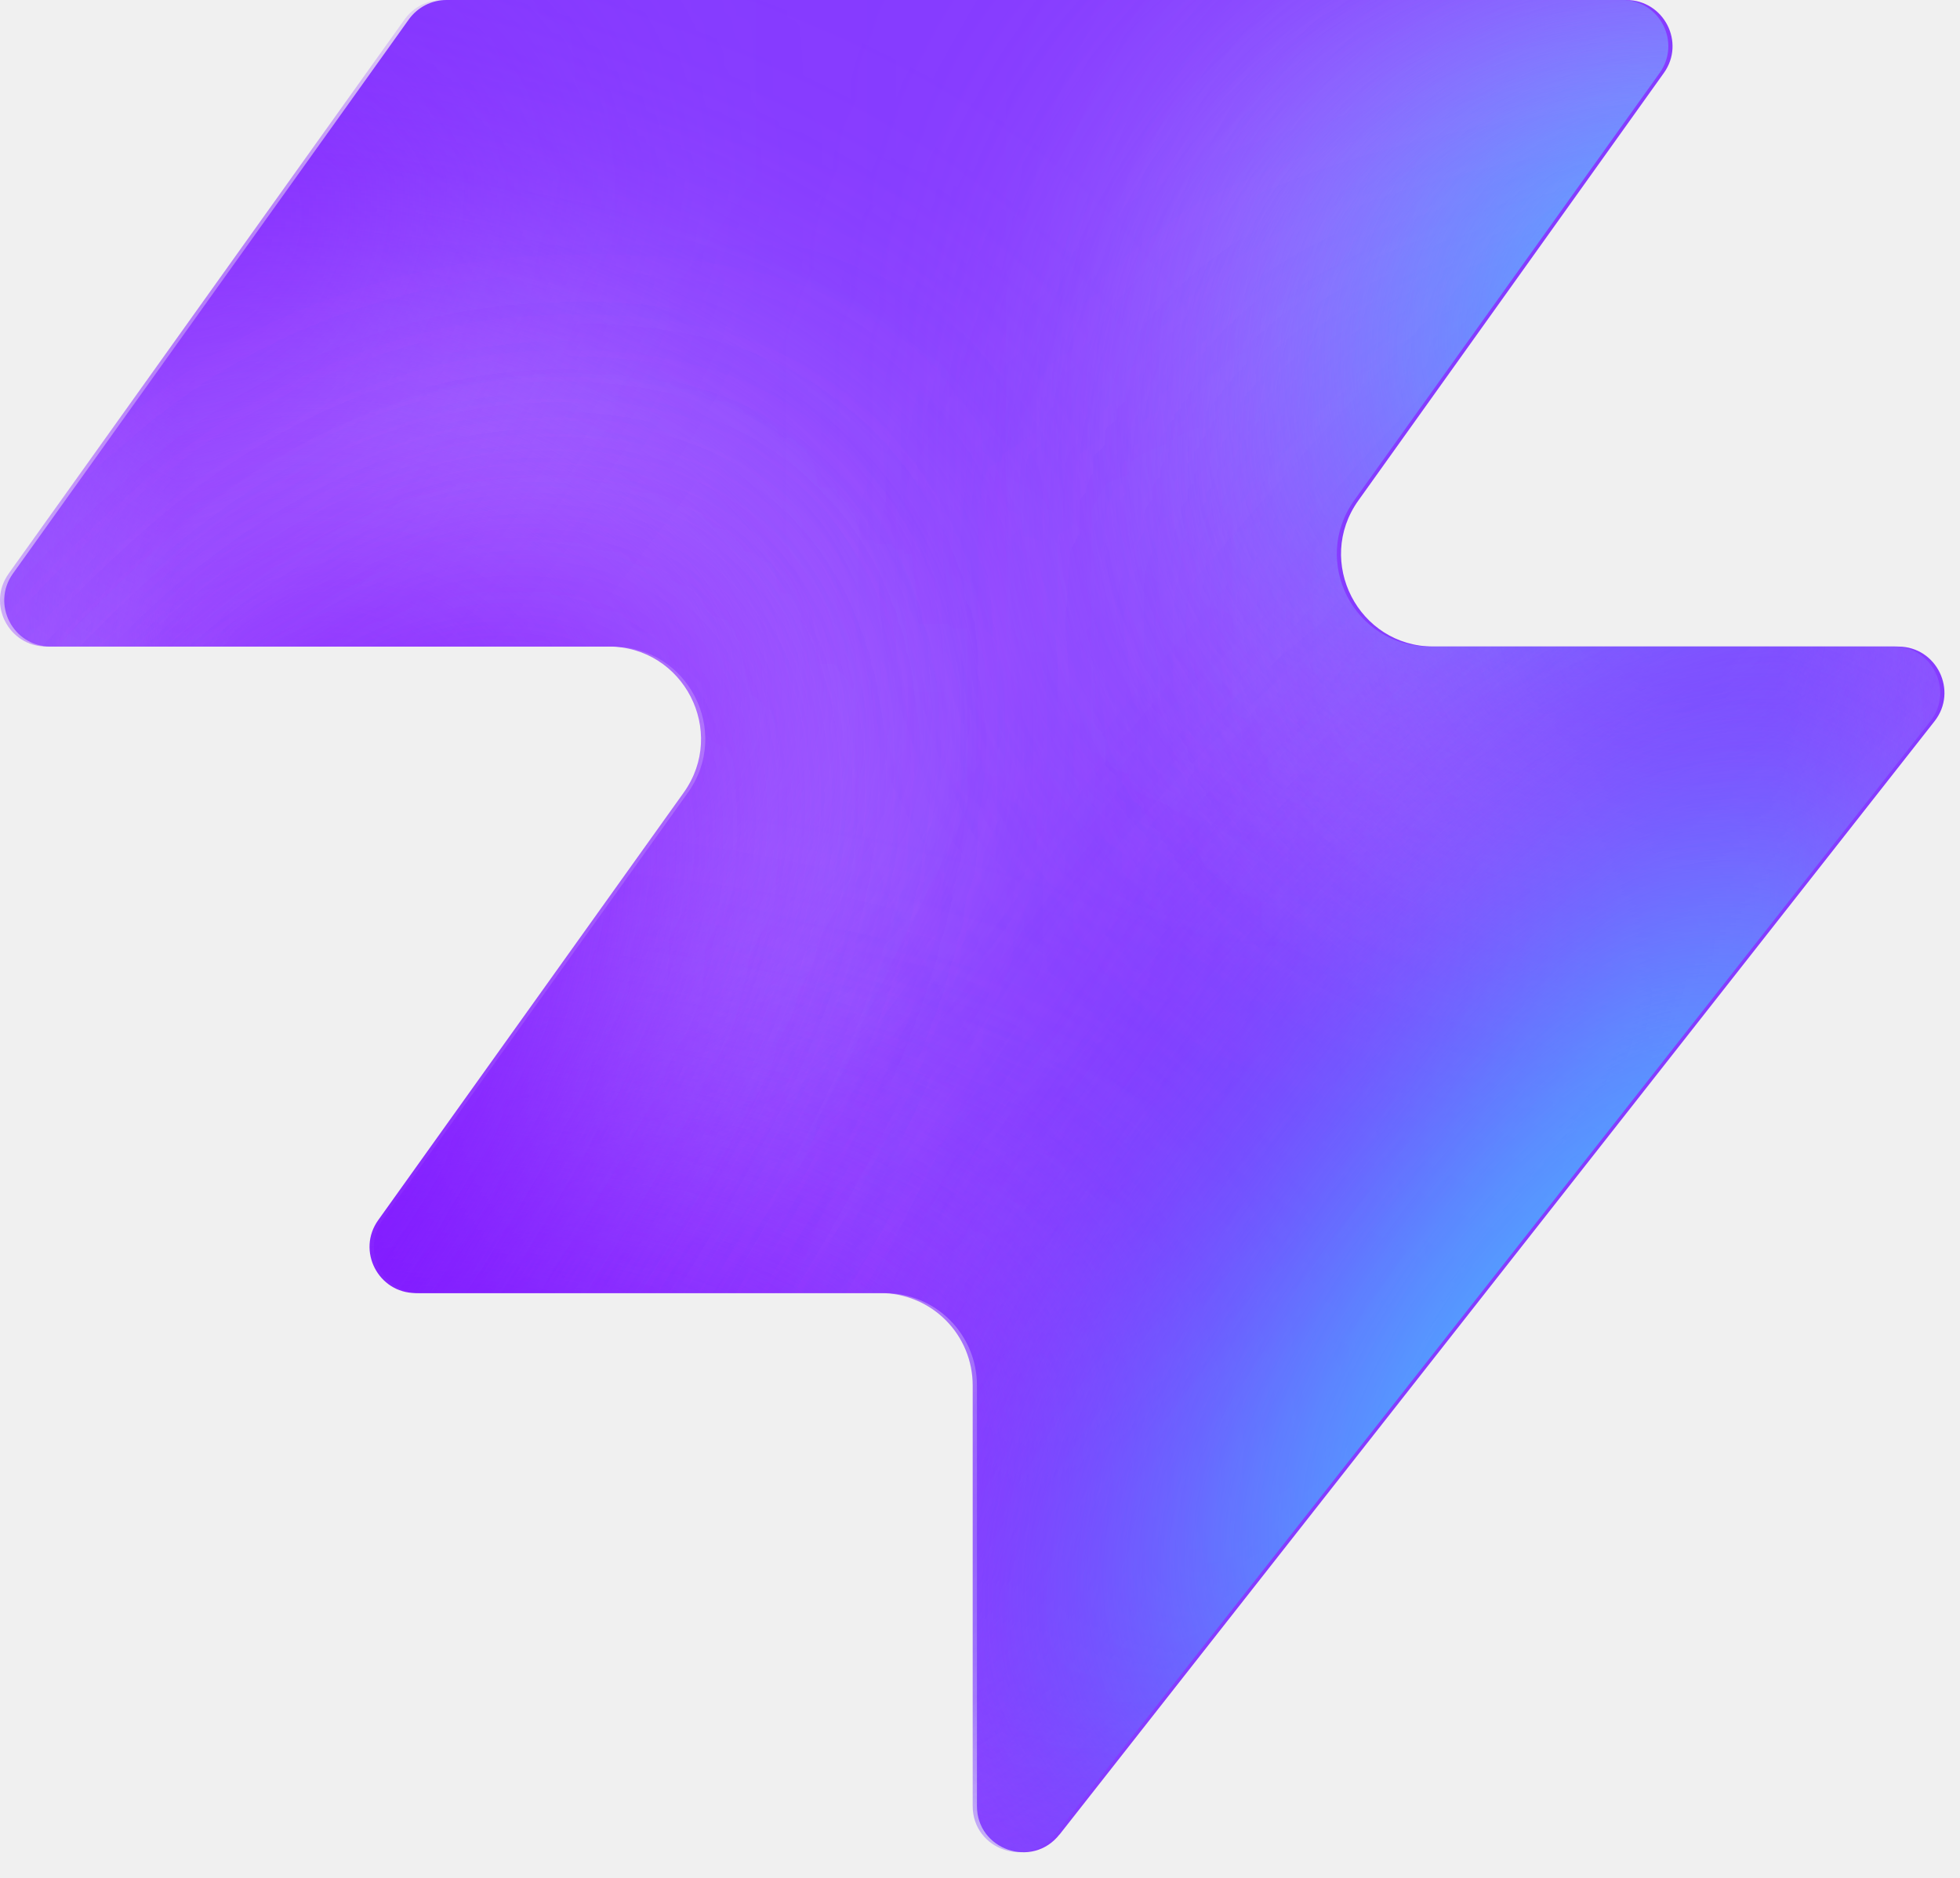
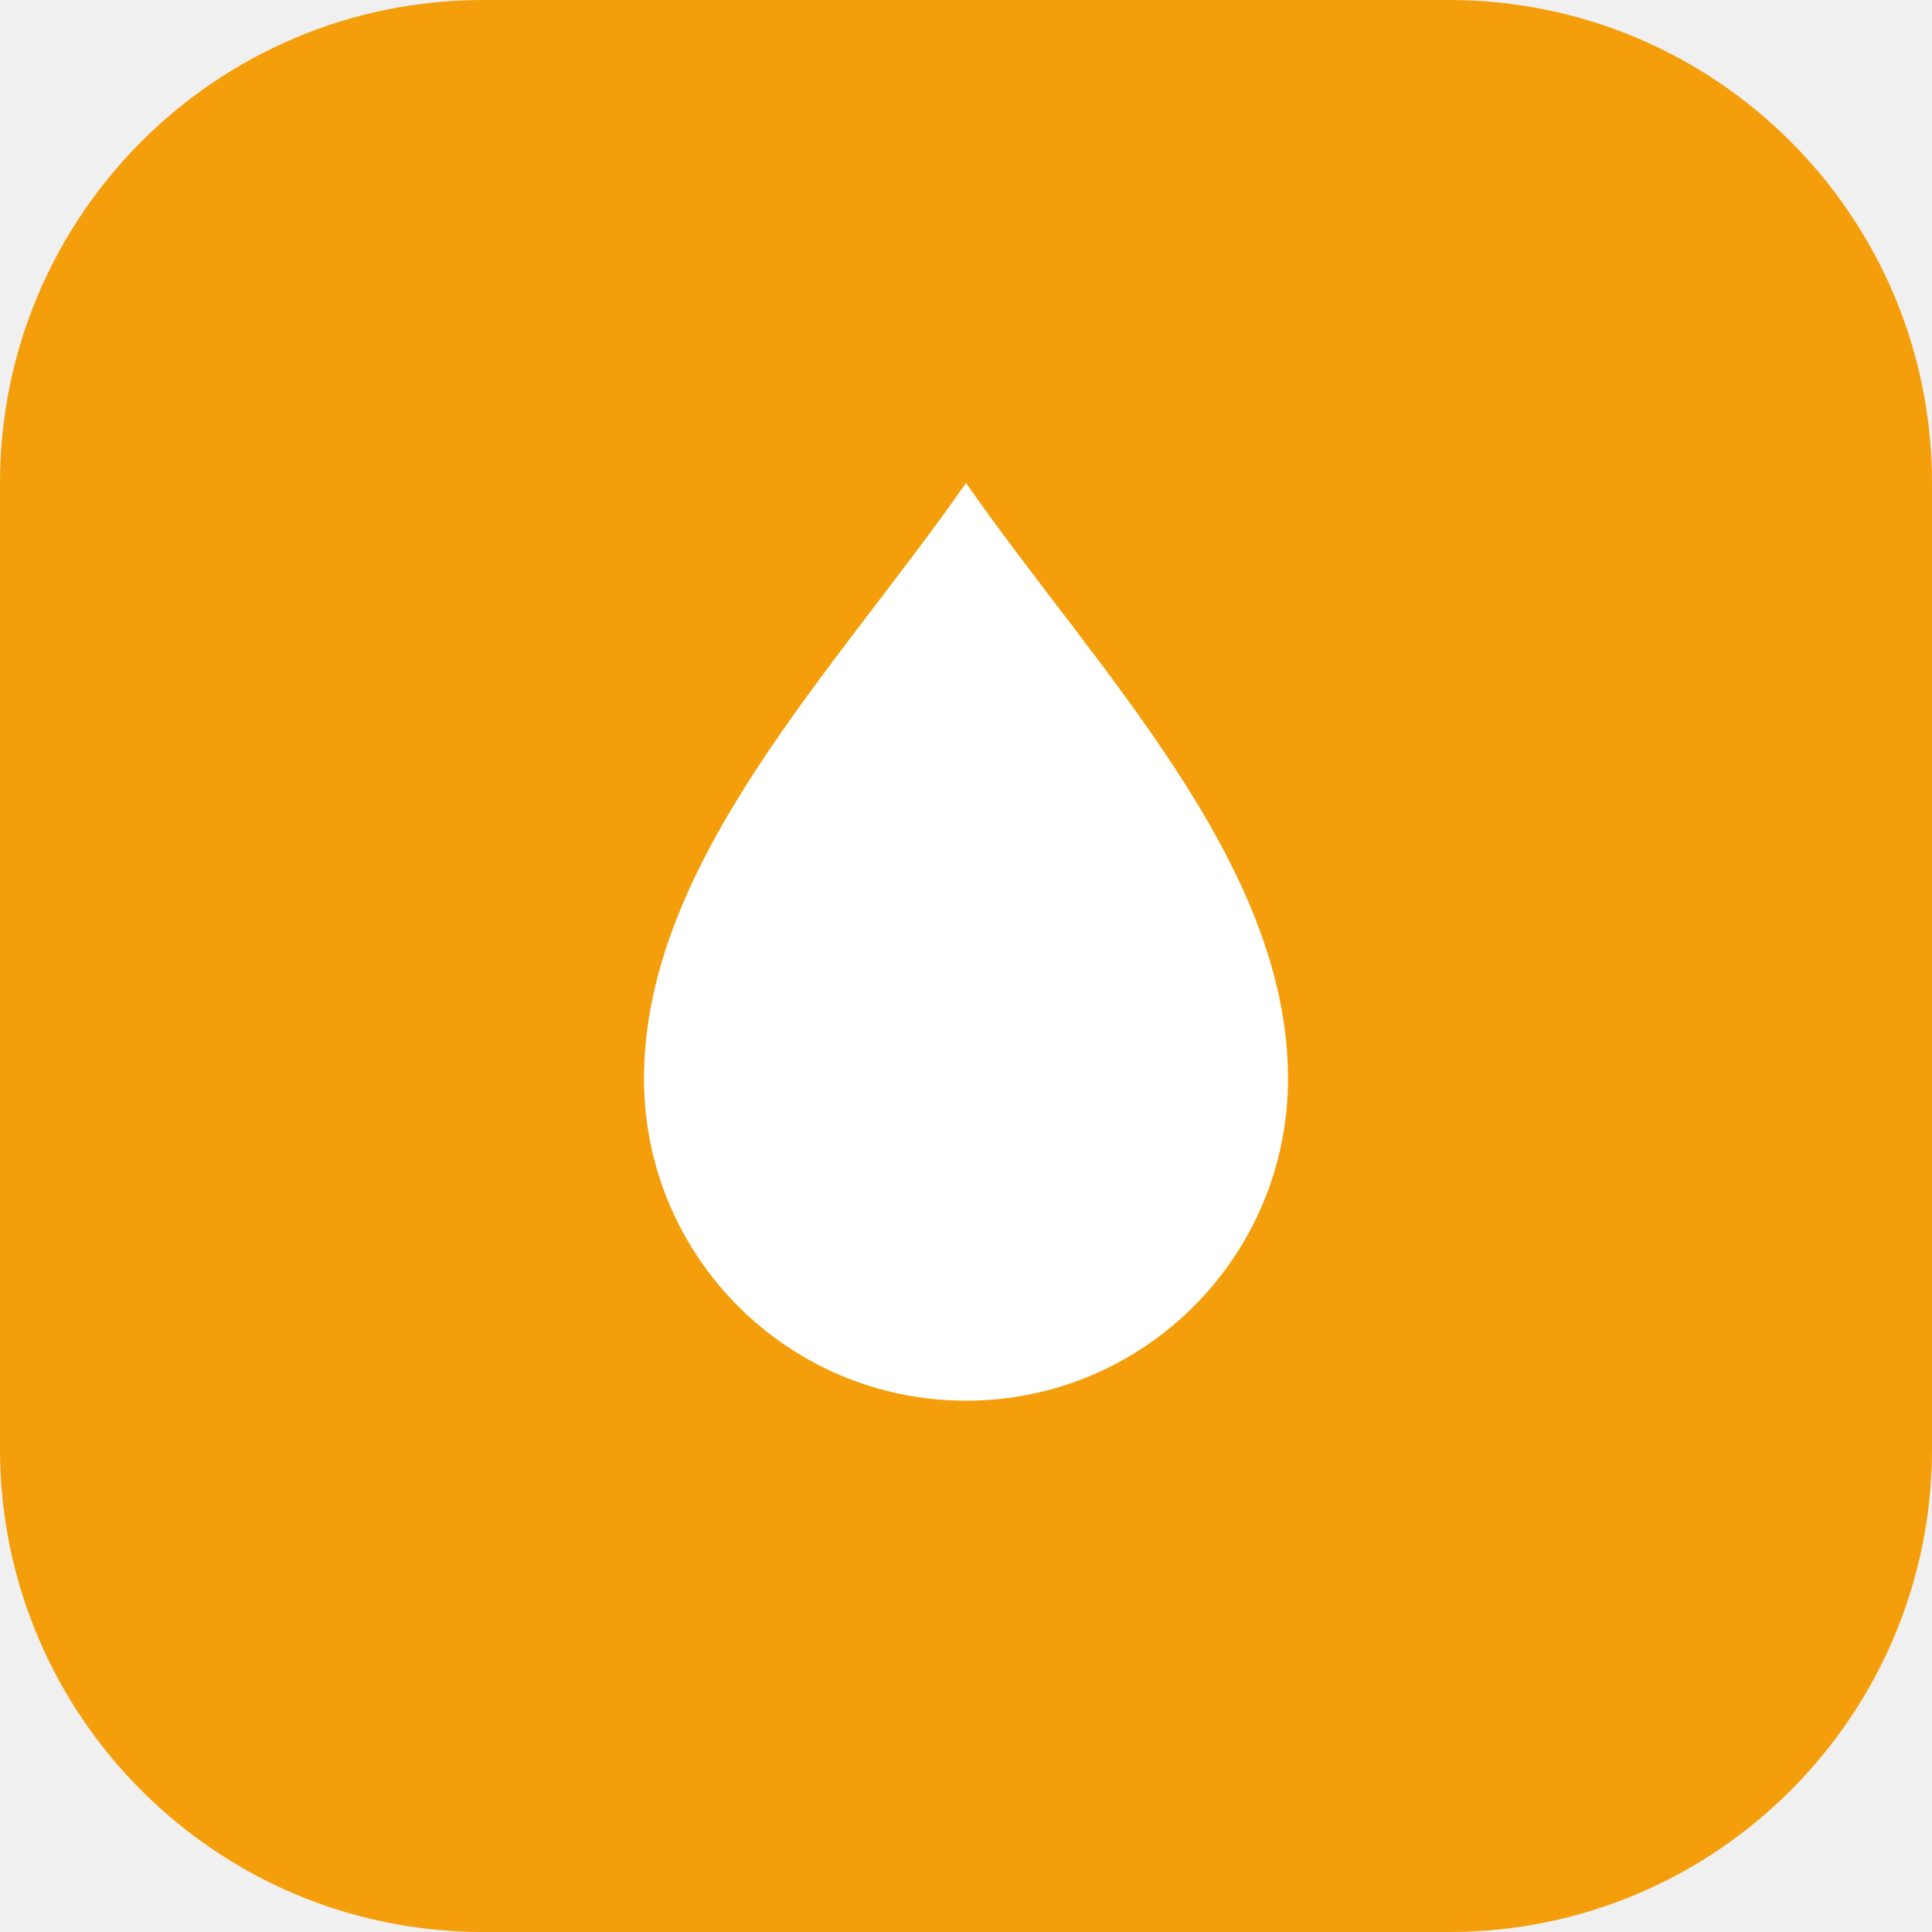
- <svg xmlns="http://www.w3.org/2000/svg" width="48" height="46" fill="none" viewBox="0 0 48 46">
-   <path fill="#863bff" d="M25.946 44.938c-.664.845-2.021.375-2.021-.698V33.937a2.26 2.26 0 0 0-2.262-2.262H10.287c-.92 0-1.456-1.04-.92-1.788l7.48-10.471c1.07-1.497 0-3.578-1.842-3.578H1.237c-.92 0-1.456-1.04-.92-1.788L10.013.474c.214-.297.556-.474.92-.474h28.894c.92 0 1.456 1.04.92 1.788l-7.48 10.471c-1.07 1.498 0 3.579 1.842 3.579h11.377c.943 0 1.473 1.088.89 1.83L25.947 44.94z" style="fill:#863bff;fill:color(display-p3 .525 .23 1);fill-opacity:1" />
-   <mask id="a" width="48" height="46" x="0" y="0" maskUnits="userSpaceOnUse" style="mask-type:alpha">
-     <path fill="#000" d="M25.842 44.938c-.664.844-2.021.375-2.021-.698V33.937a2.26 2.26 0 0 0-2.262-2.262H10.183c-.92 0-1.456-1.04-.92-1.788l7.48-10.471c1.07-1.498 0-3.579-1.842-3.579H1.133c-.92 0-1.456-1.04-.92-1.787L9.91.473c.214-.297.556-.474.92-.474h28.894c.92 0 1.456 1.04.92 1.788l-7.48 10.471c-1.07 1.498 0 3.578 1.842 3.578h11.377c.943 0 1.473 1.088.89 1.832L25.843 44.94z" style="fill:#000;fill-opacity:1" />
-   </mask>
-   <g mask="url(#a)">
-     <g filter="url(#b)">
-       <ellipse cx="5.508" cy="14.704" fill="#ede6ff" rx="5.508" ry="14.704" style="fill:#ede6ff;fill:color(display-p3 .927 .903 1);fill-opacity:1" transform="matrix(.00324 1 1 -.00324 -4.47 31.516)" />
-     </g>
-     <g filter="url(#c)">
-       <ellipse cx="10.399" cy="29.851" fill="#ede6ff" rx="10.399" ry="29.851" style="fill:#ede6ff;fill:color(display-p3 .927 .903 1);fill-opacity:1" transform="matrix(.00324 1 1 -.00324 -39.328 7.883)" />
-     </g>
-     <g filter="url(#d)">
-       <ellipse cx="5.508" cy="30.487" fill="#7e14ff" rx="5.508" ry="30.487" style="fill:#7e14ff;fill:color(display-p3 .492 .077 1);fill-opacity:1" transform="rotate(89.814 -25.913 -14.639)scale(1 -1)" />
-     </g>
-     <g filter="url(#e)">
-       <ellipse cx="5.508" cy="30.599" fill="#7e14ff" rx="5.508" ry="30.599" style="fill:#7e14ff;fill:color(display-p3 .492 .077 1);fill-opacity:1" transform="rotate(89.814 -32.644 -3.334)scale(1 -1)" />
-     </g>
-     <g filter="url(#f)">
-       <ellipse cx="5.508" cy="30.599" fill="#7e14ff" rx="5.508" ry="30.599" style="fill:#7e14ff;fill:color(display-p3 .492 .077 1);fill-opacity:1" transform="matrix(.00324 1 1 -.00324 -34.34 30.47)" />
-     </g>
-     <g filter="url(#g)">
-       <ellipse cx="14.072" cy="22.078" fill="#ede6ff" rx="14.072" ry="22.078" style="fill:#ede6ff;fill:color(display-p3 .927 .903 1);fill-opacity:1" transform="rotate(93.35 24.506 48.493)scale(-1 1)" />
-     </g>
-     <g filter="url(#h)">
-       <ellipse cx="3.47" cy="21.501" fill="#7e14ff" rx="3.47" ry="21.501" style="fill:#7e14ff;fill:color(display-p3 .492 .077 1);fill-opacity:1" transform="rotate(89.009 28.708 47.59)scale(-1 1)" />
-     </g>
-     <g filter="url(#i)">
-       <ellipse cx="3.47" cy="21.501" fill="#7e14ff" rx="3.47" ry="21.501" style="fill:#7e14ff;fill:color(display-p3 .492 .077 1);fill-opacity:1" transform="rotate(89.009 28.708 47.59)scale(-1 1)" />
-     </g>
-     <g filter="url(#j)">
-       <ellipse cx=".387" cy="8.972" fill="#7e14ff" rx="4.407" ry="29.108" style="fill:#7e14ff;fill:color(display-p3 .492 .077 1);fill-opacity:1" transform="rotate(39.51 .387 8.972)" />
-     </g>
-     <g filter="url(#k)">
-       <ellipse cx="47.523" cy="-6.092" fill="#7e14ff" rx="4.407" ry="29.108" style="fill:#7e14ff;fill:color(display-p3 .492 .077 1);fill-opacity:1" transform="rotate(37.892 47.523 -6.092)" />
-     </g>
-     <g filter="url(#l)">
-       <ellipse cx="41.412" cy="6.333" fill="#47bfff" rx="5.971" ry="9.665" style="fill:#47bfff;fill:color(display-p3 .28 .748 1);fill-opacity:1" transform="rotate(37.892 41.412 6.333)" />
-     </g>
-     <g filter="url(#m)">
-       <ellipse cx="-1.879" cy="38.332" fill="#7e14ff" rx="4.407" ry="29.108" style="fill:#7e14ff;fill:color(display-p3 .492 .077 1);fill-opacity:1" transform="rotate(37.892 -1.88 38.332)" />
-     </g>
-     <g filter="url(#n)">
-       <ellipse cx="-1.879" cy="38.332" fill="#7e14ff" rx="4.407" ry="29.108" style="fill:#7e14ff;fill:color(display-p3 .492 .077 1);fill-opacity:1" transform="rotate(37.892 -1.88 38.332)" />
-     </g>
-     <g filter="url(#o)">
-       <ellipse cx="35.651" cy="29.907" fill="#7e14ff" rx="4.407" ry="29.108" style="fill:#7e14ff;fill:color(display-p3 .492 .077 1);fill-opacity:1" transform="rotate(37.892 35.651 29.907)" />
-     </g>
-     <g filter="url(#p)">
-       <ellipse cx="38.418" cy="32.4" fill="#47bfff" rx="5.971" ry="15.297" style="fill:#47bfff;fill:color(display-p3 .28 .748 1);fill-opacity:1" transform="rotate(37.892 38.418 32.4)" />
-     </g>
-   </g>
-   <defs>
-     <filter id="b" width="60.045" height="41.654" x="-19.77" y="16.149" color-interpolation-filters="sRGB" filterUnits="userSpaceOnUse">
-       <feFlood flood-opacity="0" result="BackgroundImageFix" />
-       <feBlend in="SourceGraphic" in2="BackgroundImageFix" result="shape" />
-       <feGaussianBlur result="effect1_foregroundBlur_2002_17158" stdDeviation="7.659" />
-     </filter>
-     <filter id="c" width="90.34" height="51.437" x="-54.613" y="-7.533" color-interpolation-filters="sRGB" filterUnits="userSpaceOnUse">
-       <feFlood flood-opacity="0" result="BackgroundImageFix" />
-       <feBlend in="SourceGraphic" in2="BackgroundImageFix" result="shape" />
-       <feGaussianBlur result="effect1_foregroundBlur_2002_17158" stdDeviation="7.659" />
-     </filter>
-     <filter id="d" width="79.355" height="29.4" x="-49.64" y="2.03" color-interpolation-filters="sRGB" filterUnits="userSpaceOnUse">
-       <feFlood flood-opacity="0" result="BackgroundImageFix" />
-       <feBlend in="SourceGraphic" in2="BackgroundImageFix" result="shape" />
-       <feGaussianBlur result="effect1_foregroundBlur_2002_17158" stdDeviation="4.596" />
-     </filter>
-     <filter id="e" width="79.579" height="29.4" x="-45.045" y="20.029" color-interpolation-filters="sRGB" filterUnits="userSpaceOnUse">
-       <feFlood flood-opacity="0" result="BackgroundImageFix" />
-       <feBlend in="SourceGraphic" in2="BackgroundImageFix" result="shape" />
-       <feGaussianBlur result="effect1_foregroundBlur_2002_17158" stdDeviation="4.596" />
-     </filter>
-     <filter id="f" width="79.579" height="29.4" x="-43.513" y="21.178" color-interpolation-filters="sRGB" filterUnits="userSpaceOnUse">
-       <feFlood flood-opacity="0" result="BackgroundImageFix" />
-       <feBlend in="SourceGraphic" in2="BackgroundImageFix" result="shape" />
-       <feGaussianBlur result="effect1_foregroundBlur_2002_17158" stdDeviation="4.596" />
-     </filter>
-     <filter id="g" width="74.749" height="58.852" x="15.756" y="-17.901" color-interpolation-filters="sRGB" filterUnits="userSpaceOnUse">
-       <feFlood flood-opacity="0" result="BackgroundImageFix" />
-       <feBlend in="SourceGraphic" in2="BackgroundImageFix" result="shape" />
-       <feGaussianBlur result="effect1_foregroundBlur_2002_17158" stdDeviation="7.659" />
-     </filter>
-     <filter id="h" width="61.377" height="25.362" x="23.548" y="2.284" color-interpolation-filters="sRGB" filterUnits="userSpaceOnUse">
-       <feFlood flood-opacity="0" result="BackgroundImageFix" />
-       <feBlend in="SourceGraphic" in2="BackgroundImageFix" result="shape" />
-       <feGaussianBlur result="effect1_foregroundBlur_2002_17158" stdDeviation="4.596" />
-     </filter>
-     <filter id="i" width="61.377" height="25.362" x="23.548" y="2.284" color-interpolation-filters="sRGB" filterUnits="userSpaceOnUse">
-       <feFlood flood-opacity="0" result="BackgroundImageFix" />
-       <feBlend in="SourceGraphic" in2="BackgroundImageFix" result="shape" />
-       <feGaussianBlur result="effect1_foregroundBlur_2002_17158" stdDeviation="4.596" />
-     </filter>
-     <filter id="j" width="56.045" height="63.649" x="-27.636" y="-22.853" color-interpolation-filters="sRGB" filterUnits="userSpaceOnUse">
-       <feFlood flood-opacity="0" result="BackgroundImageFix" />
-       <feBlend in="SourceGraphic" in2="BackgroundImageFix" result="shape" />
-       <feGaussianBlur result="effect1_foregroundBlur_2002_17158" stdDeviation="4.596" />
-     </filter>
-     <filter id="k" width="54.814" height="64.646" x="20.116" y="-38.415" color-interpolation-filters="sRGB" filterUnits="userSpaceOnUse">
-       <feFlood flood-opacity="0" result="BackgroundImageFix" />
-       <feBlend in="SourceGraphic" in2="BackgroundImageFix" result="shape" />
-       <feGaussianBlur result="effect1_foregroundBlur_2002_17158" stdDeviation="4.596" />
-     </filter>
-     <filter id="l" width="33.541" height="35.313" x="24.641" y="-11.323" color-interpolation-filters="sRGB" filterUnits="userSpaceOnUse">
-       <feFlood flood-opacity="0" result="BackgroundImageFix" />
-       <feBlend in="SourceGraphic" in2="BackgroundImageFix" result="shape" />
-       <feGaussianBlur result="effect1_foregroundBlur_2002_17158" stdDeviation="4.596" />
-     </filter>
-     <filter id="m" width="54.814" height="64.646" x="-29.286" y="6.009" color-interpolation-filters="sRGB" filterUnits="userSpaceOnUse">
-       <feFlood flood-opacity="0" result="BackgroundImageFix" />
-       <feBlend in="SourceGraphic" in2="BackgroundImageFix" result="shape" />
-       <feGaussianBlur result="effect1_foregroundBlur_2002_17158" stdDeviation="4.596" />
-     </filter>
-     <filter id="n" width="54.814" height="64.646" x="-29.286" y="6.009" color-interpolation-filters="sRGB" filterUnits="userSpaceOnUse">
-       <feFlood flood-opacity="0" result="BackgroundImageFix" />
-       <feBlend in="SourceGraphic" in2="BackgroundImageFix" result="shape" />
-       <feGaussianBlur result="effect1_foregroundBlur_2002_17158" stdDeviation="4.596" />
-     </filter>
-     <filter id="o" width="54.814" height="64.646" x="8.244" y="-2.416" color-interpolation-filters="sRGB" filterUnits="userSpaceOnUse">
-       <feFlood flood-opacity="0" result="BackgroundImageFix" />
-       <feBlend in="SourceGraphic" in2="BackgroundImageFix" result="shape" />
-       <feGaussianBlur result="effect1_foregroundBlur_2002_17158" stdDeviation="4.596" />
-     </filter>
-     <filter id="p" width="39.409" height="43.623" x="18.713" y="10.588" color-interpolation-filters="sRGB" filterUnits="userSpaceOnUse">
-       <feFlood flood-opacity="0" result="BackgroundImageFix" />
-       <feBlend in="SourceGraphic" in2="BackgroundImageFix" result="shape" />
-       <feGaussianBlur result="effect1_foregroundBlur_2002_17158" stdDeviation="4.596" />
-     </filter>
-   </defs>
+ <svg xmlns="http://www.w3.org/2000/svg" width="48" height="48" viewBox="0 0 48 48" fill="none">
+   <rect width="48" height="48" rx="12" fill="#F59E0B" />
+   <path fill="#fff" d="M24 12c3.2 4.6 8 9.4 8 14.8A8 8 0 0 1 16 26.8C16 21.4 20.8 16.6 24 12Z" />
</svg>
